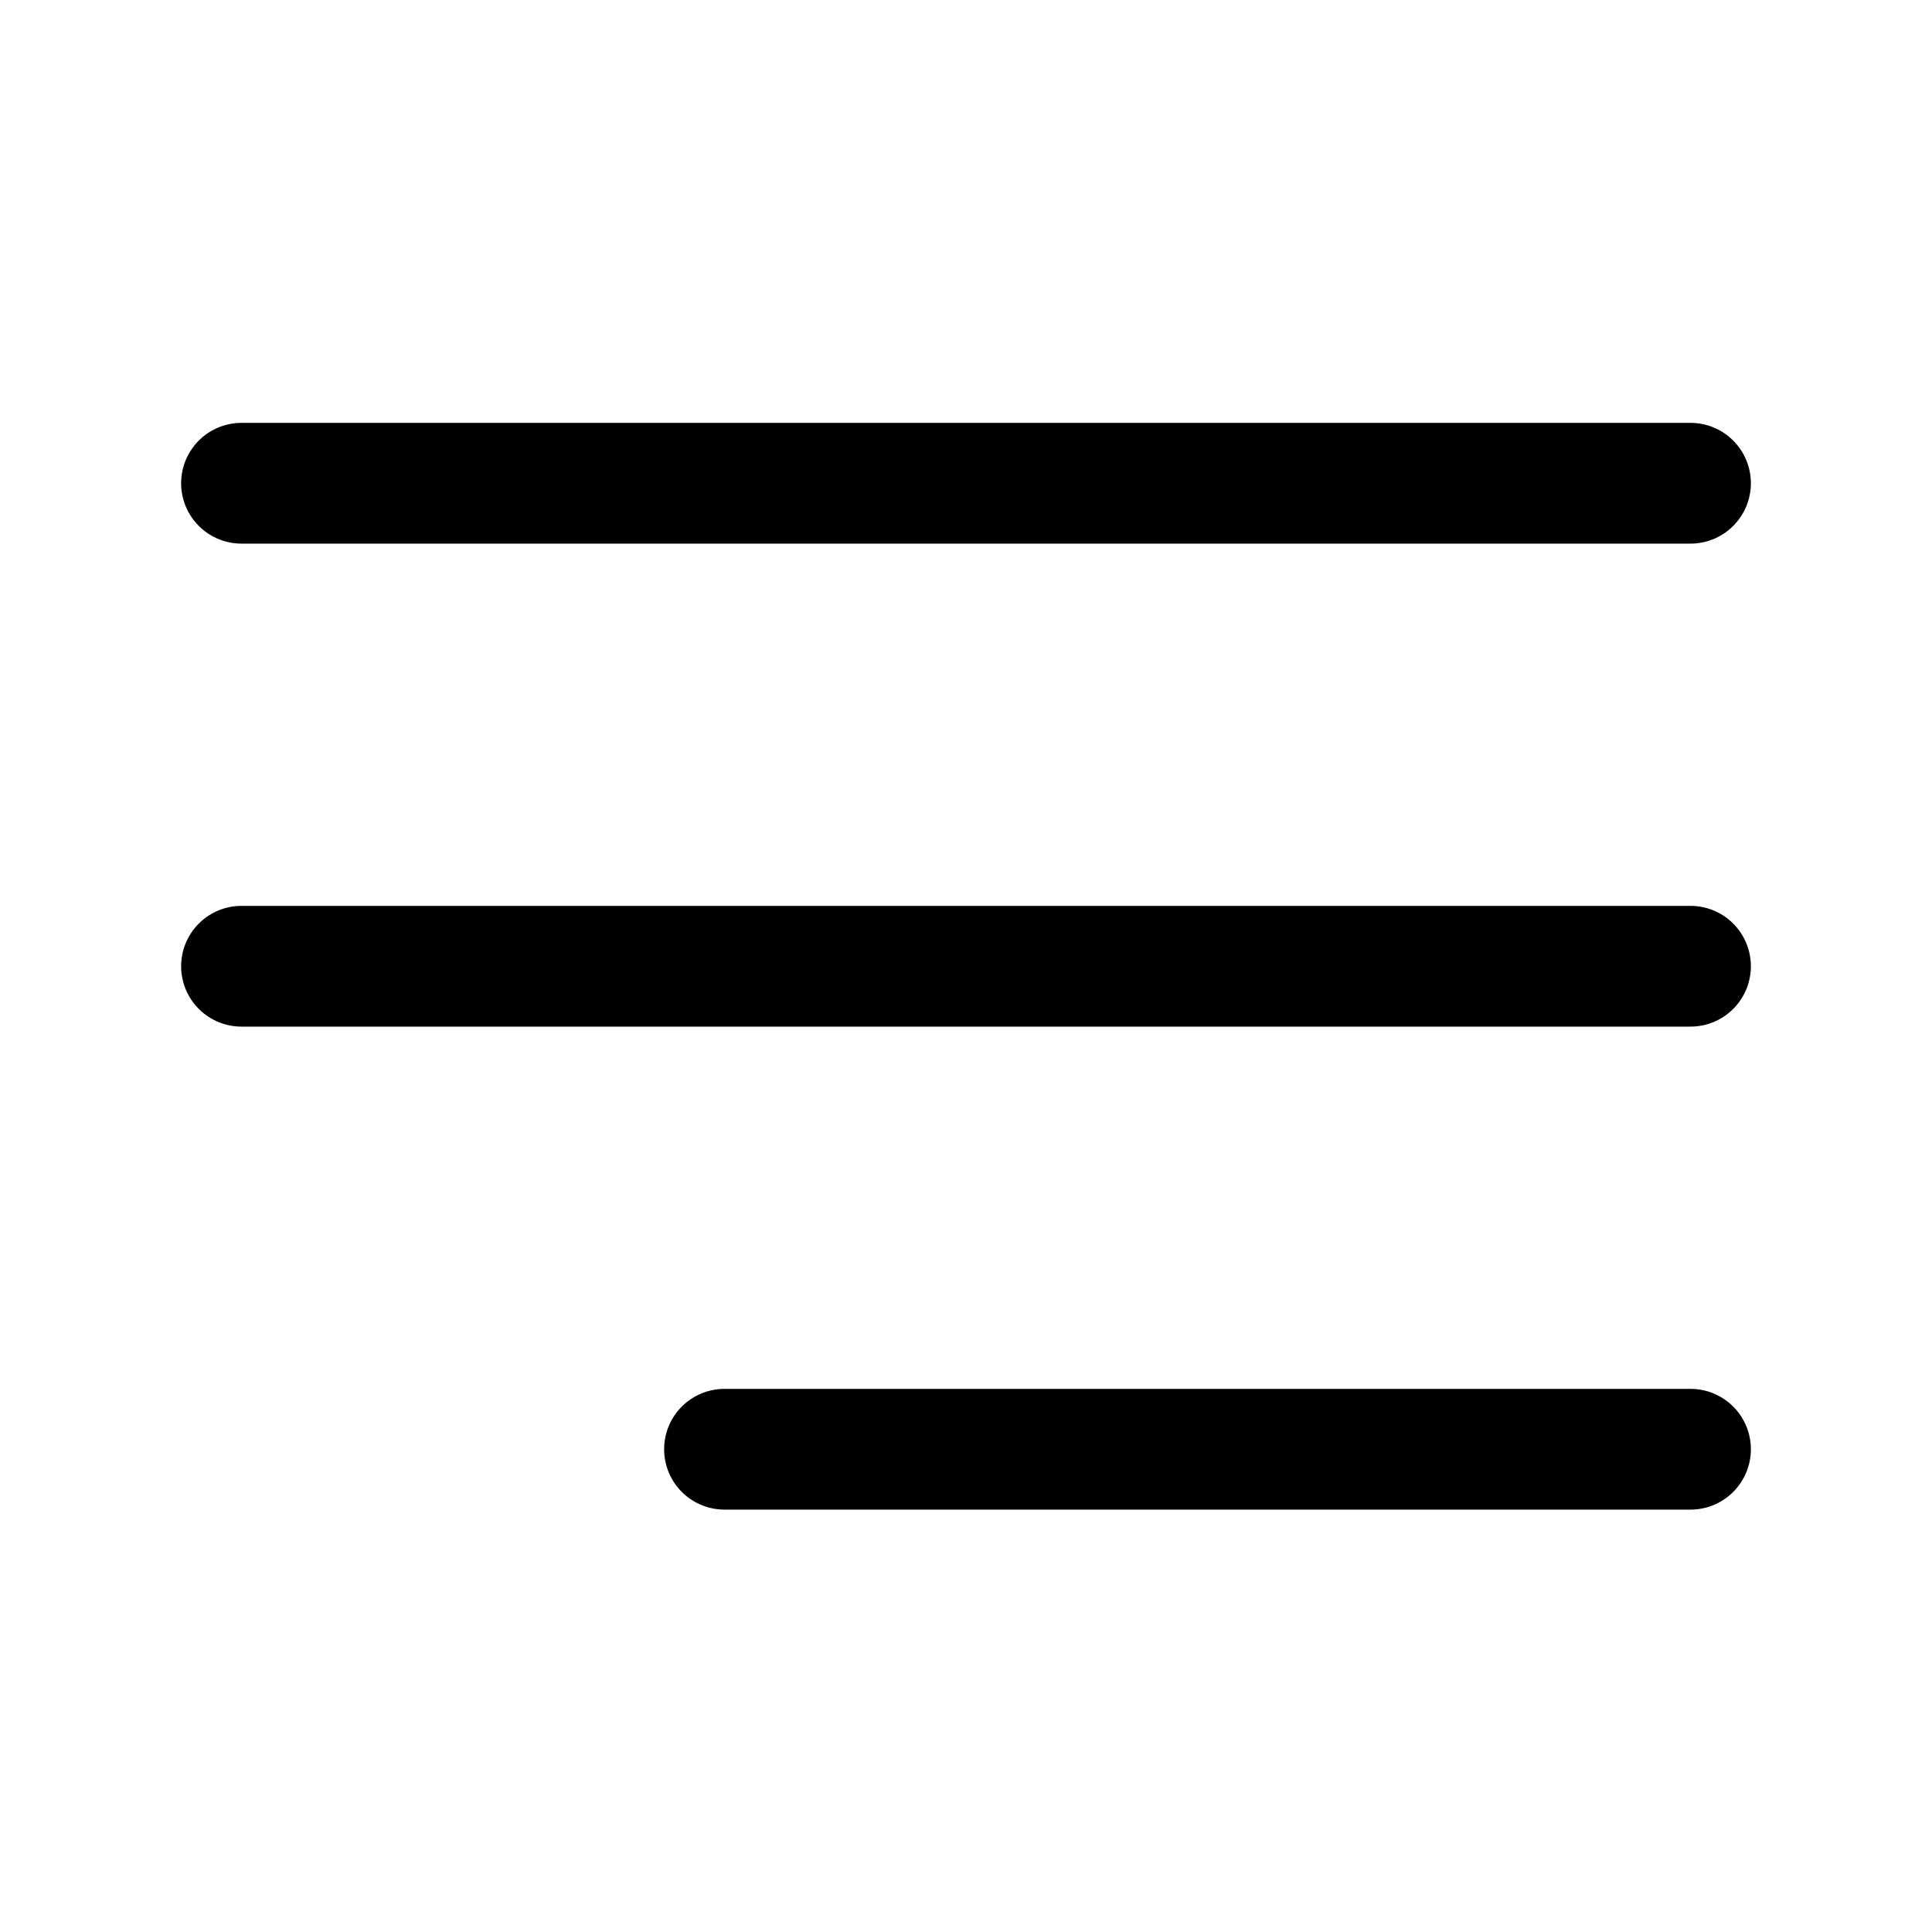
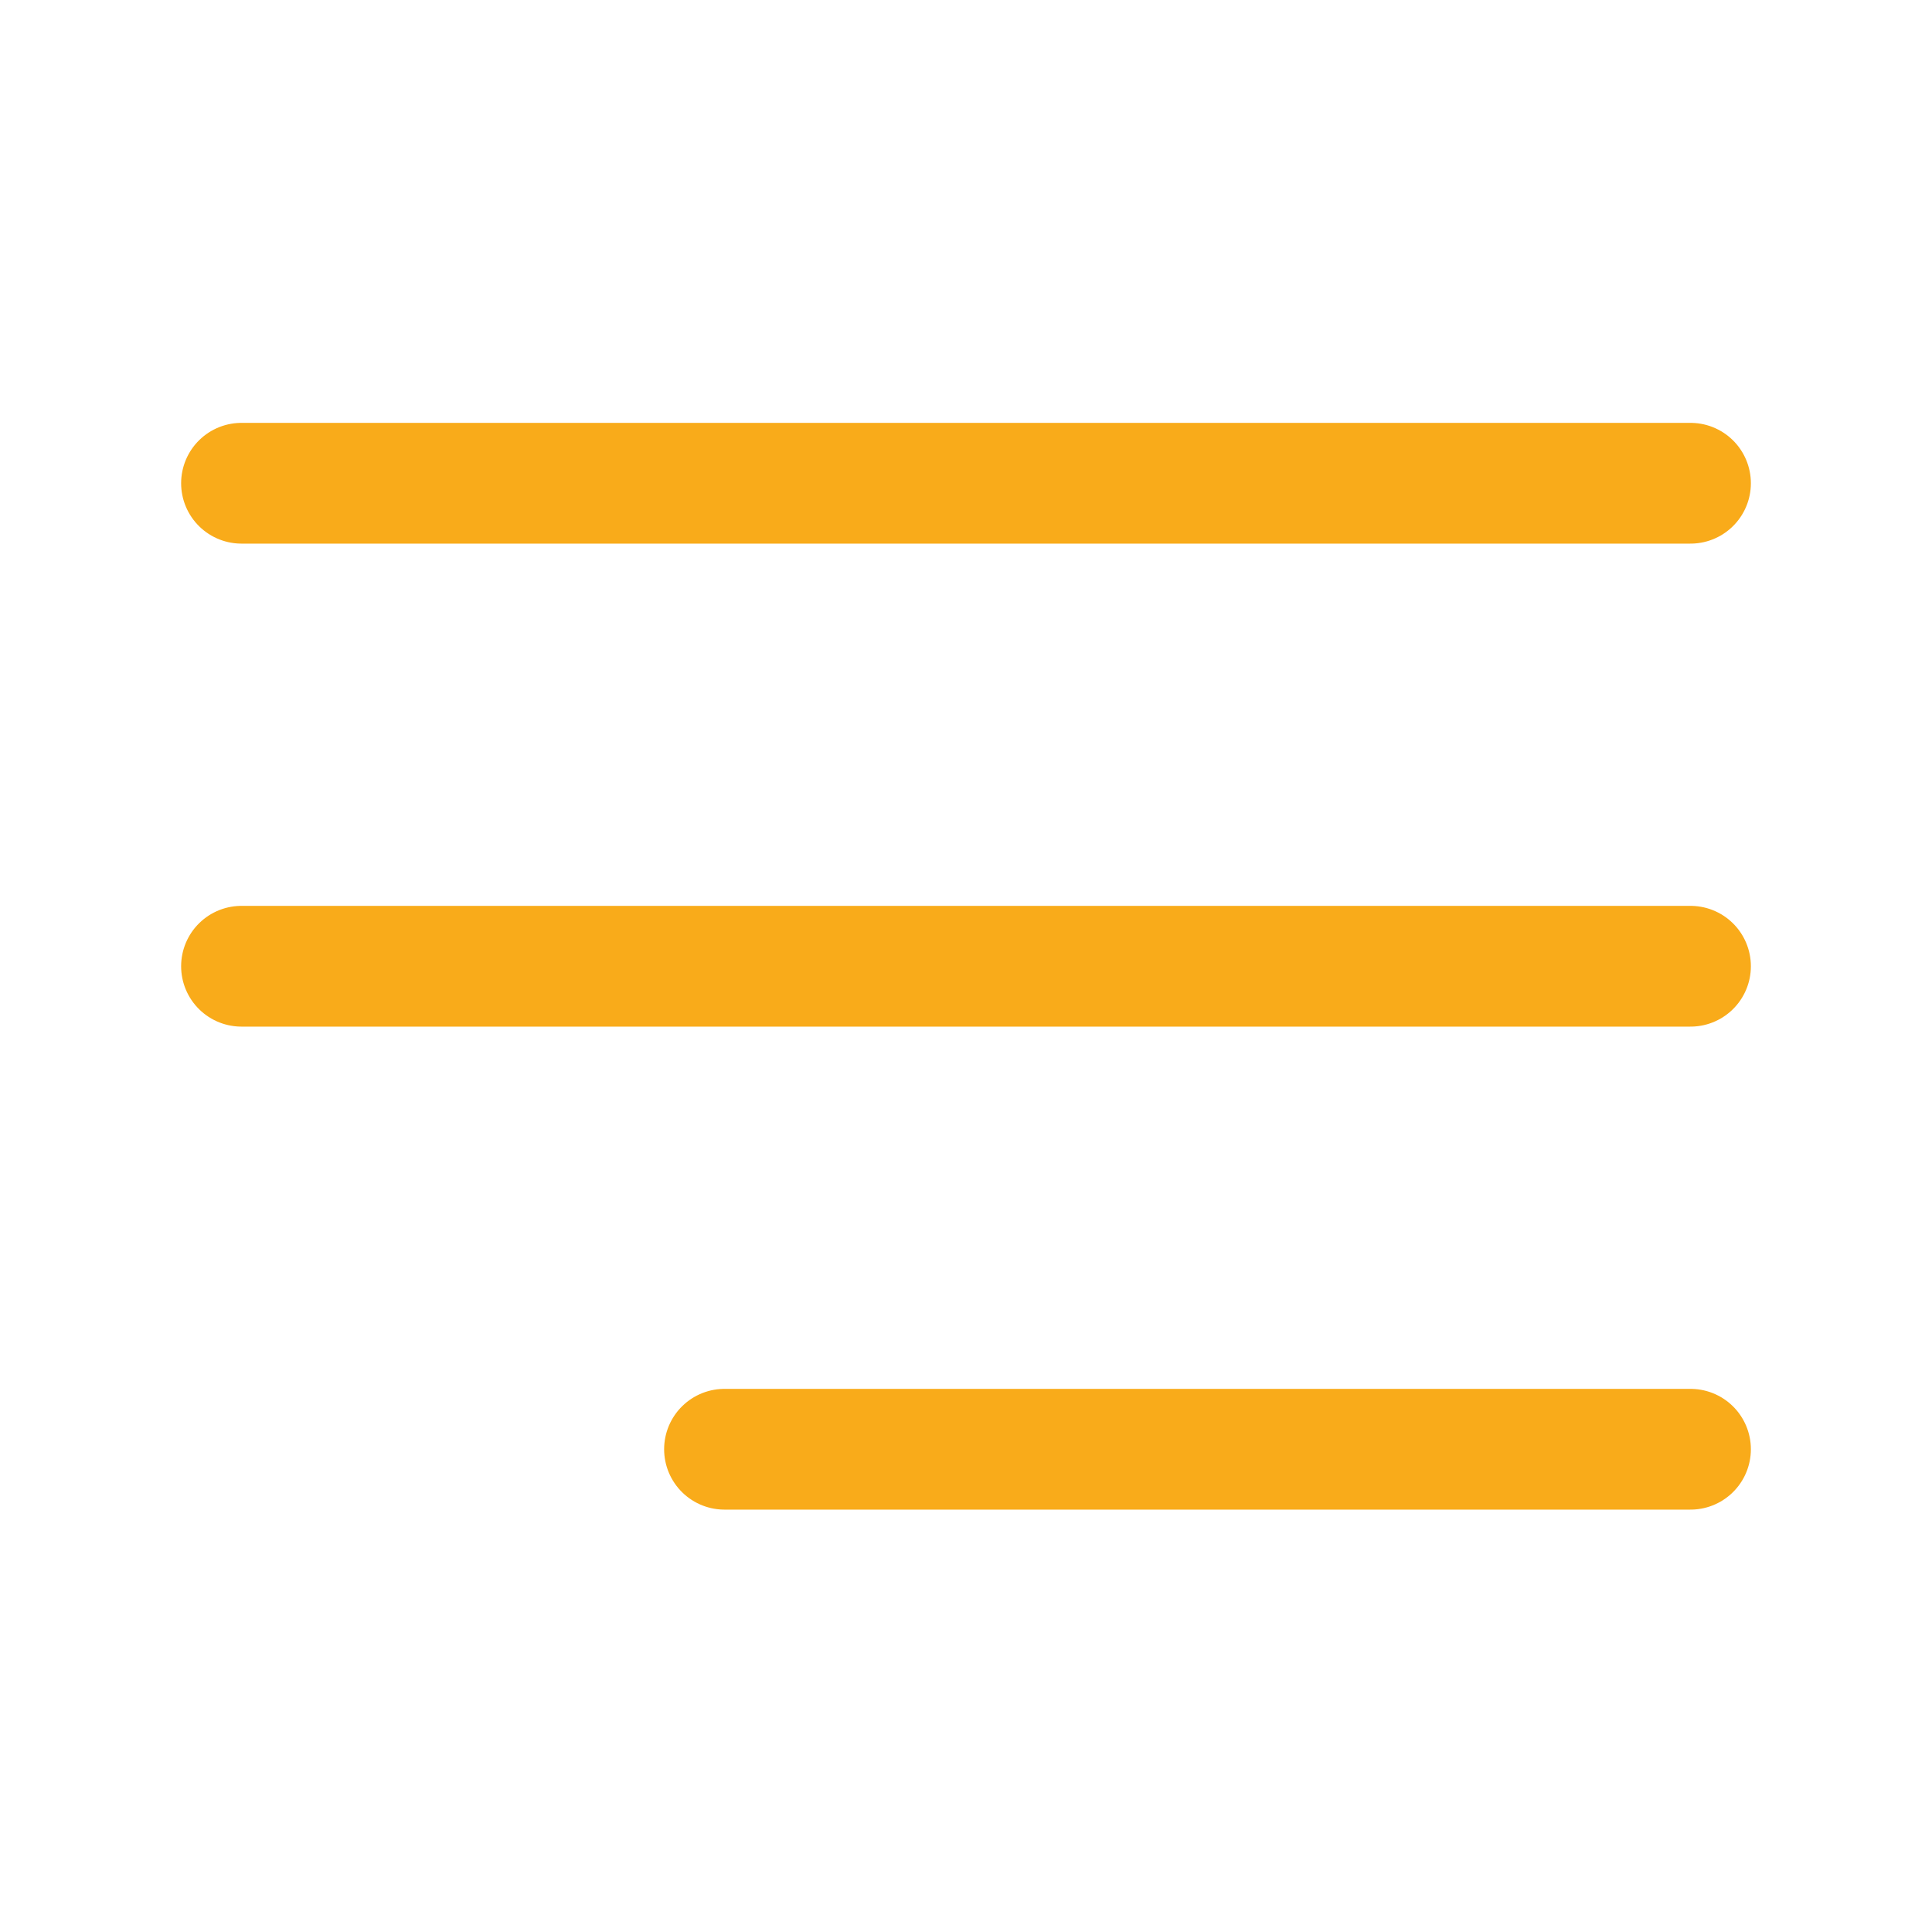
<svg xmlns="http://www.w3.org/2000/svg" width="32" height="32" viewBox="0 0 32 32" fill="none">
-   <path d="M4 16.004H28M4 8.004H28M12 24.004H28" stroke="black" stroke-width="2" stroke-linecap="round" stroke-linejoin="round" />
+   <path d="M4 16.004H28M4 8.004H28M12 24.004H28" stroke="#f9ab1a" stroke-width="2" stroke-linecap="round" stroke-linejoin="round" />
</svg>
